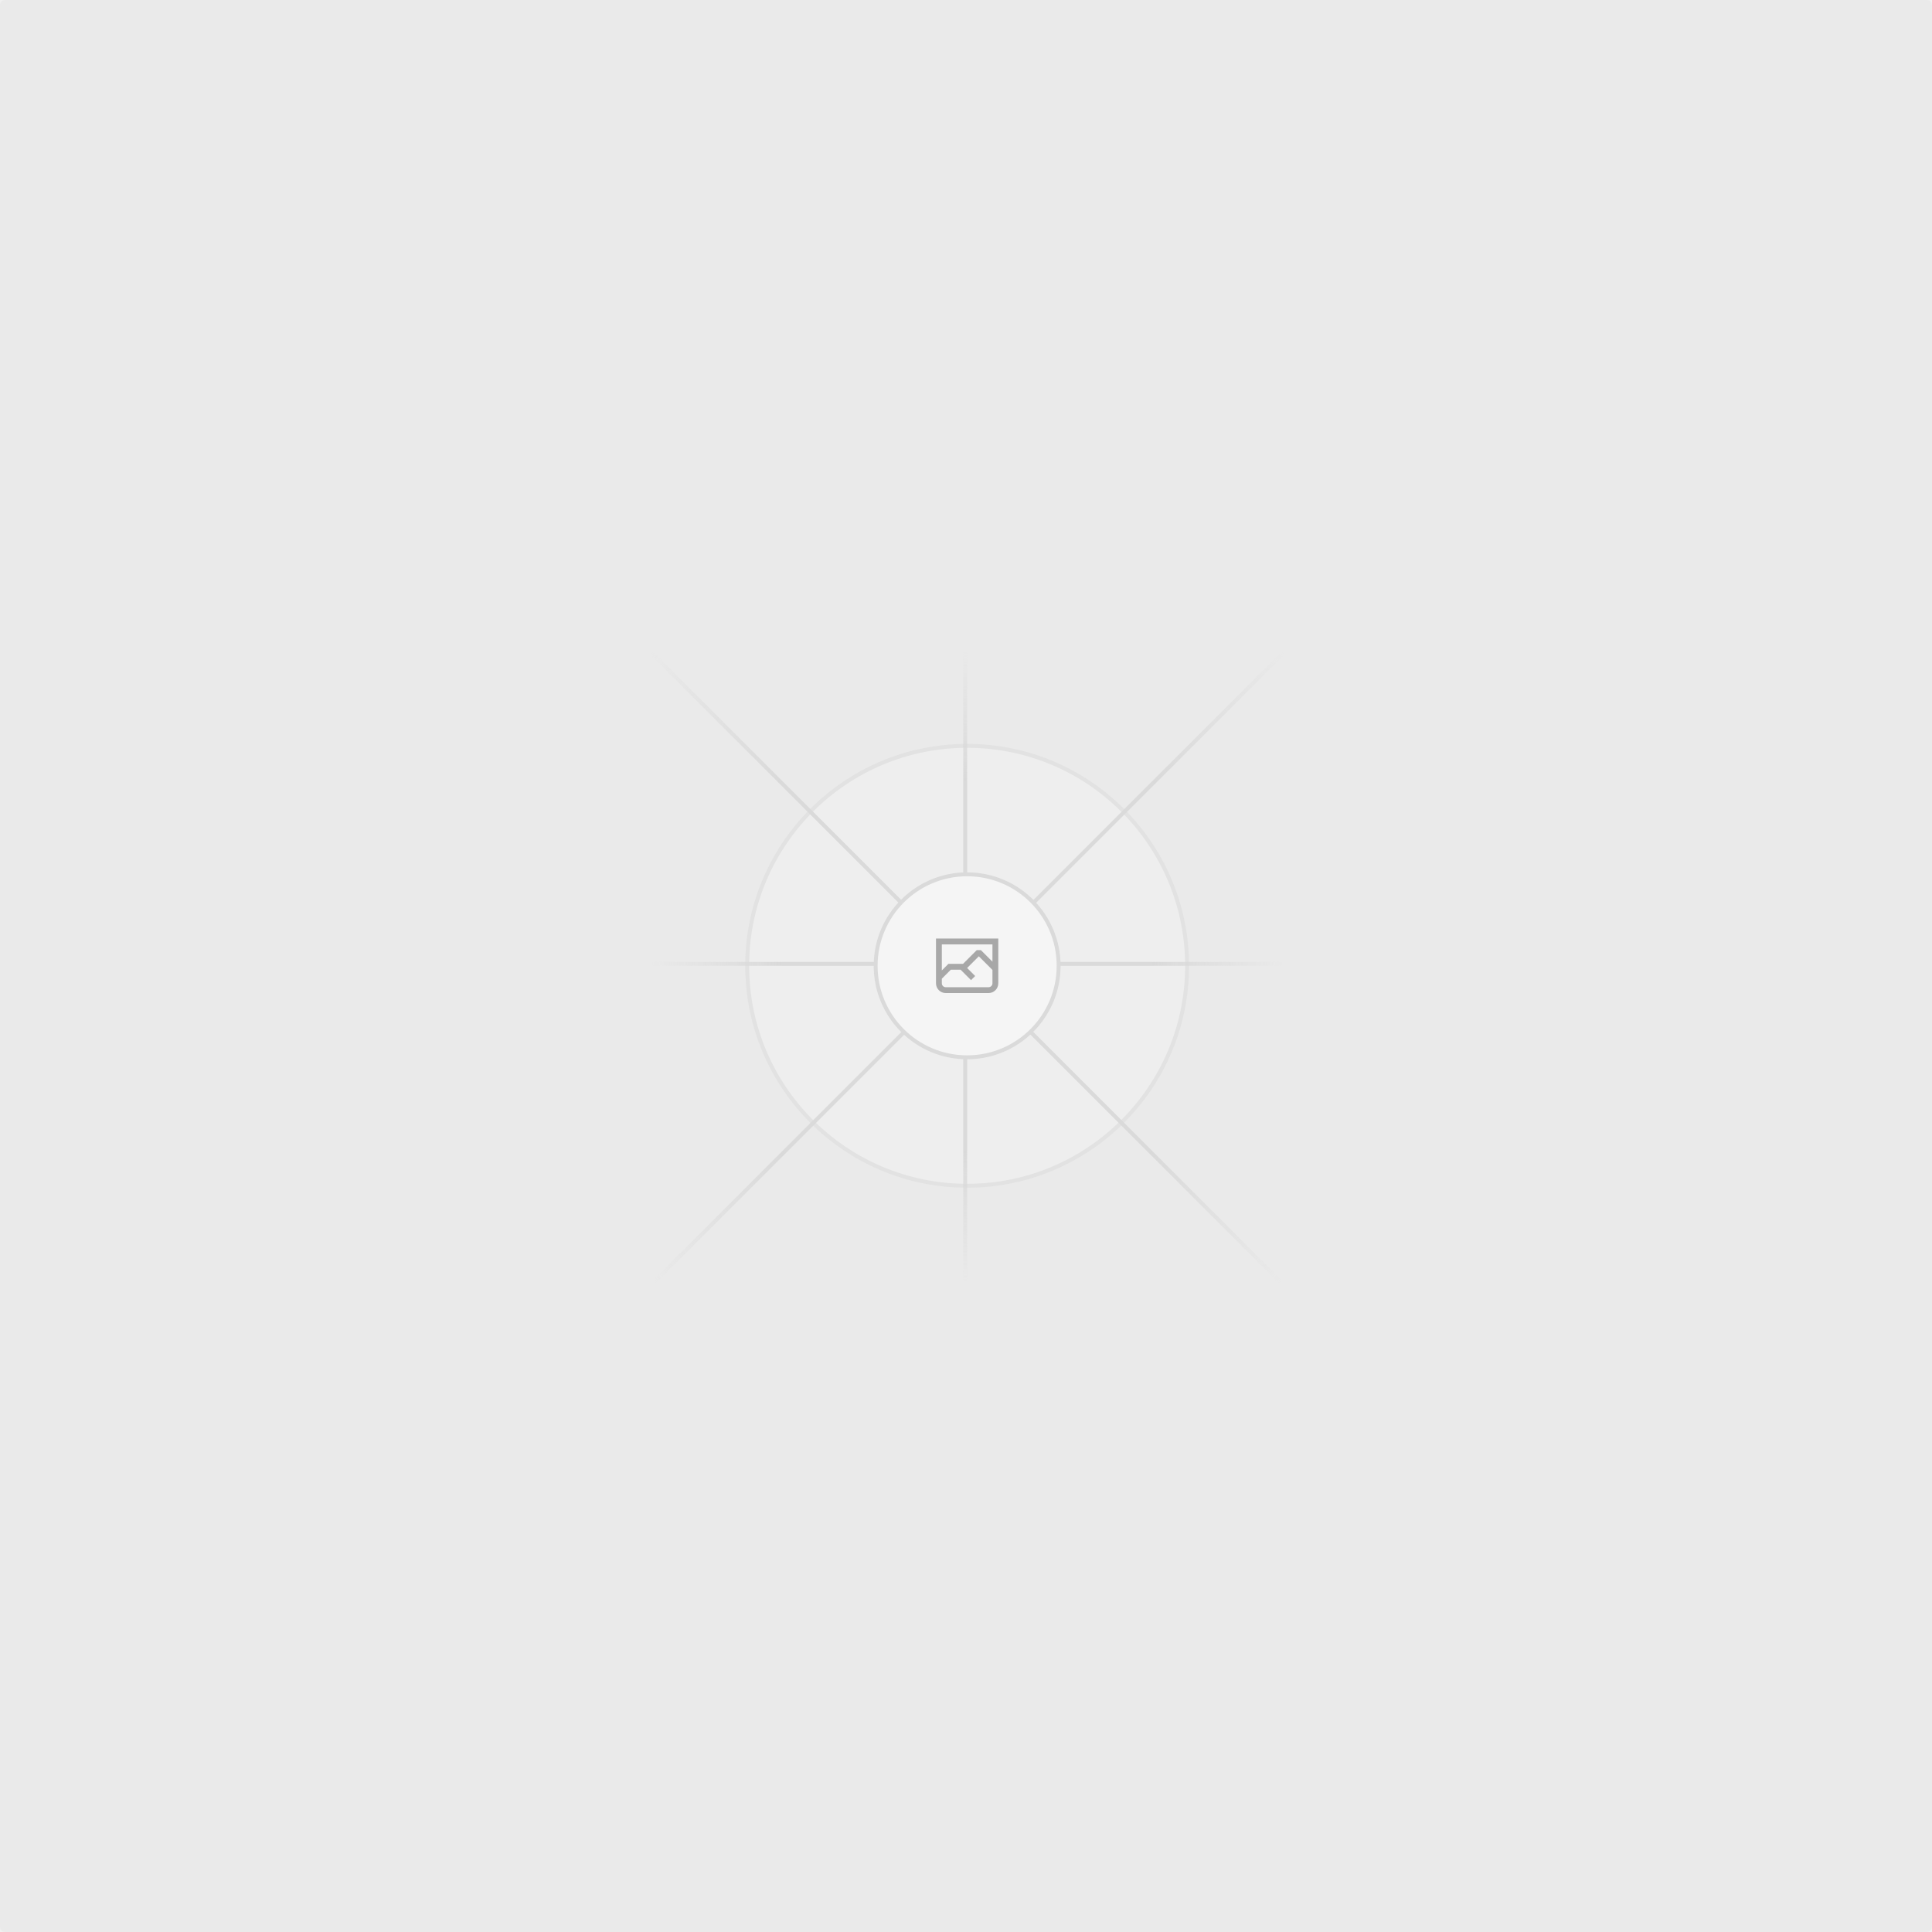
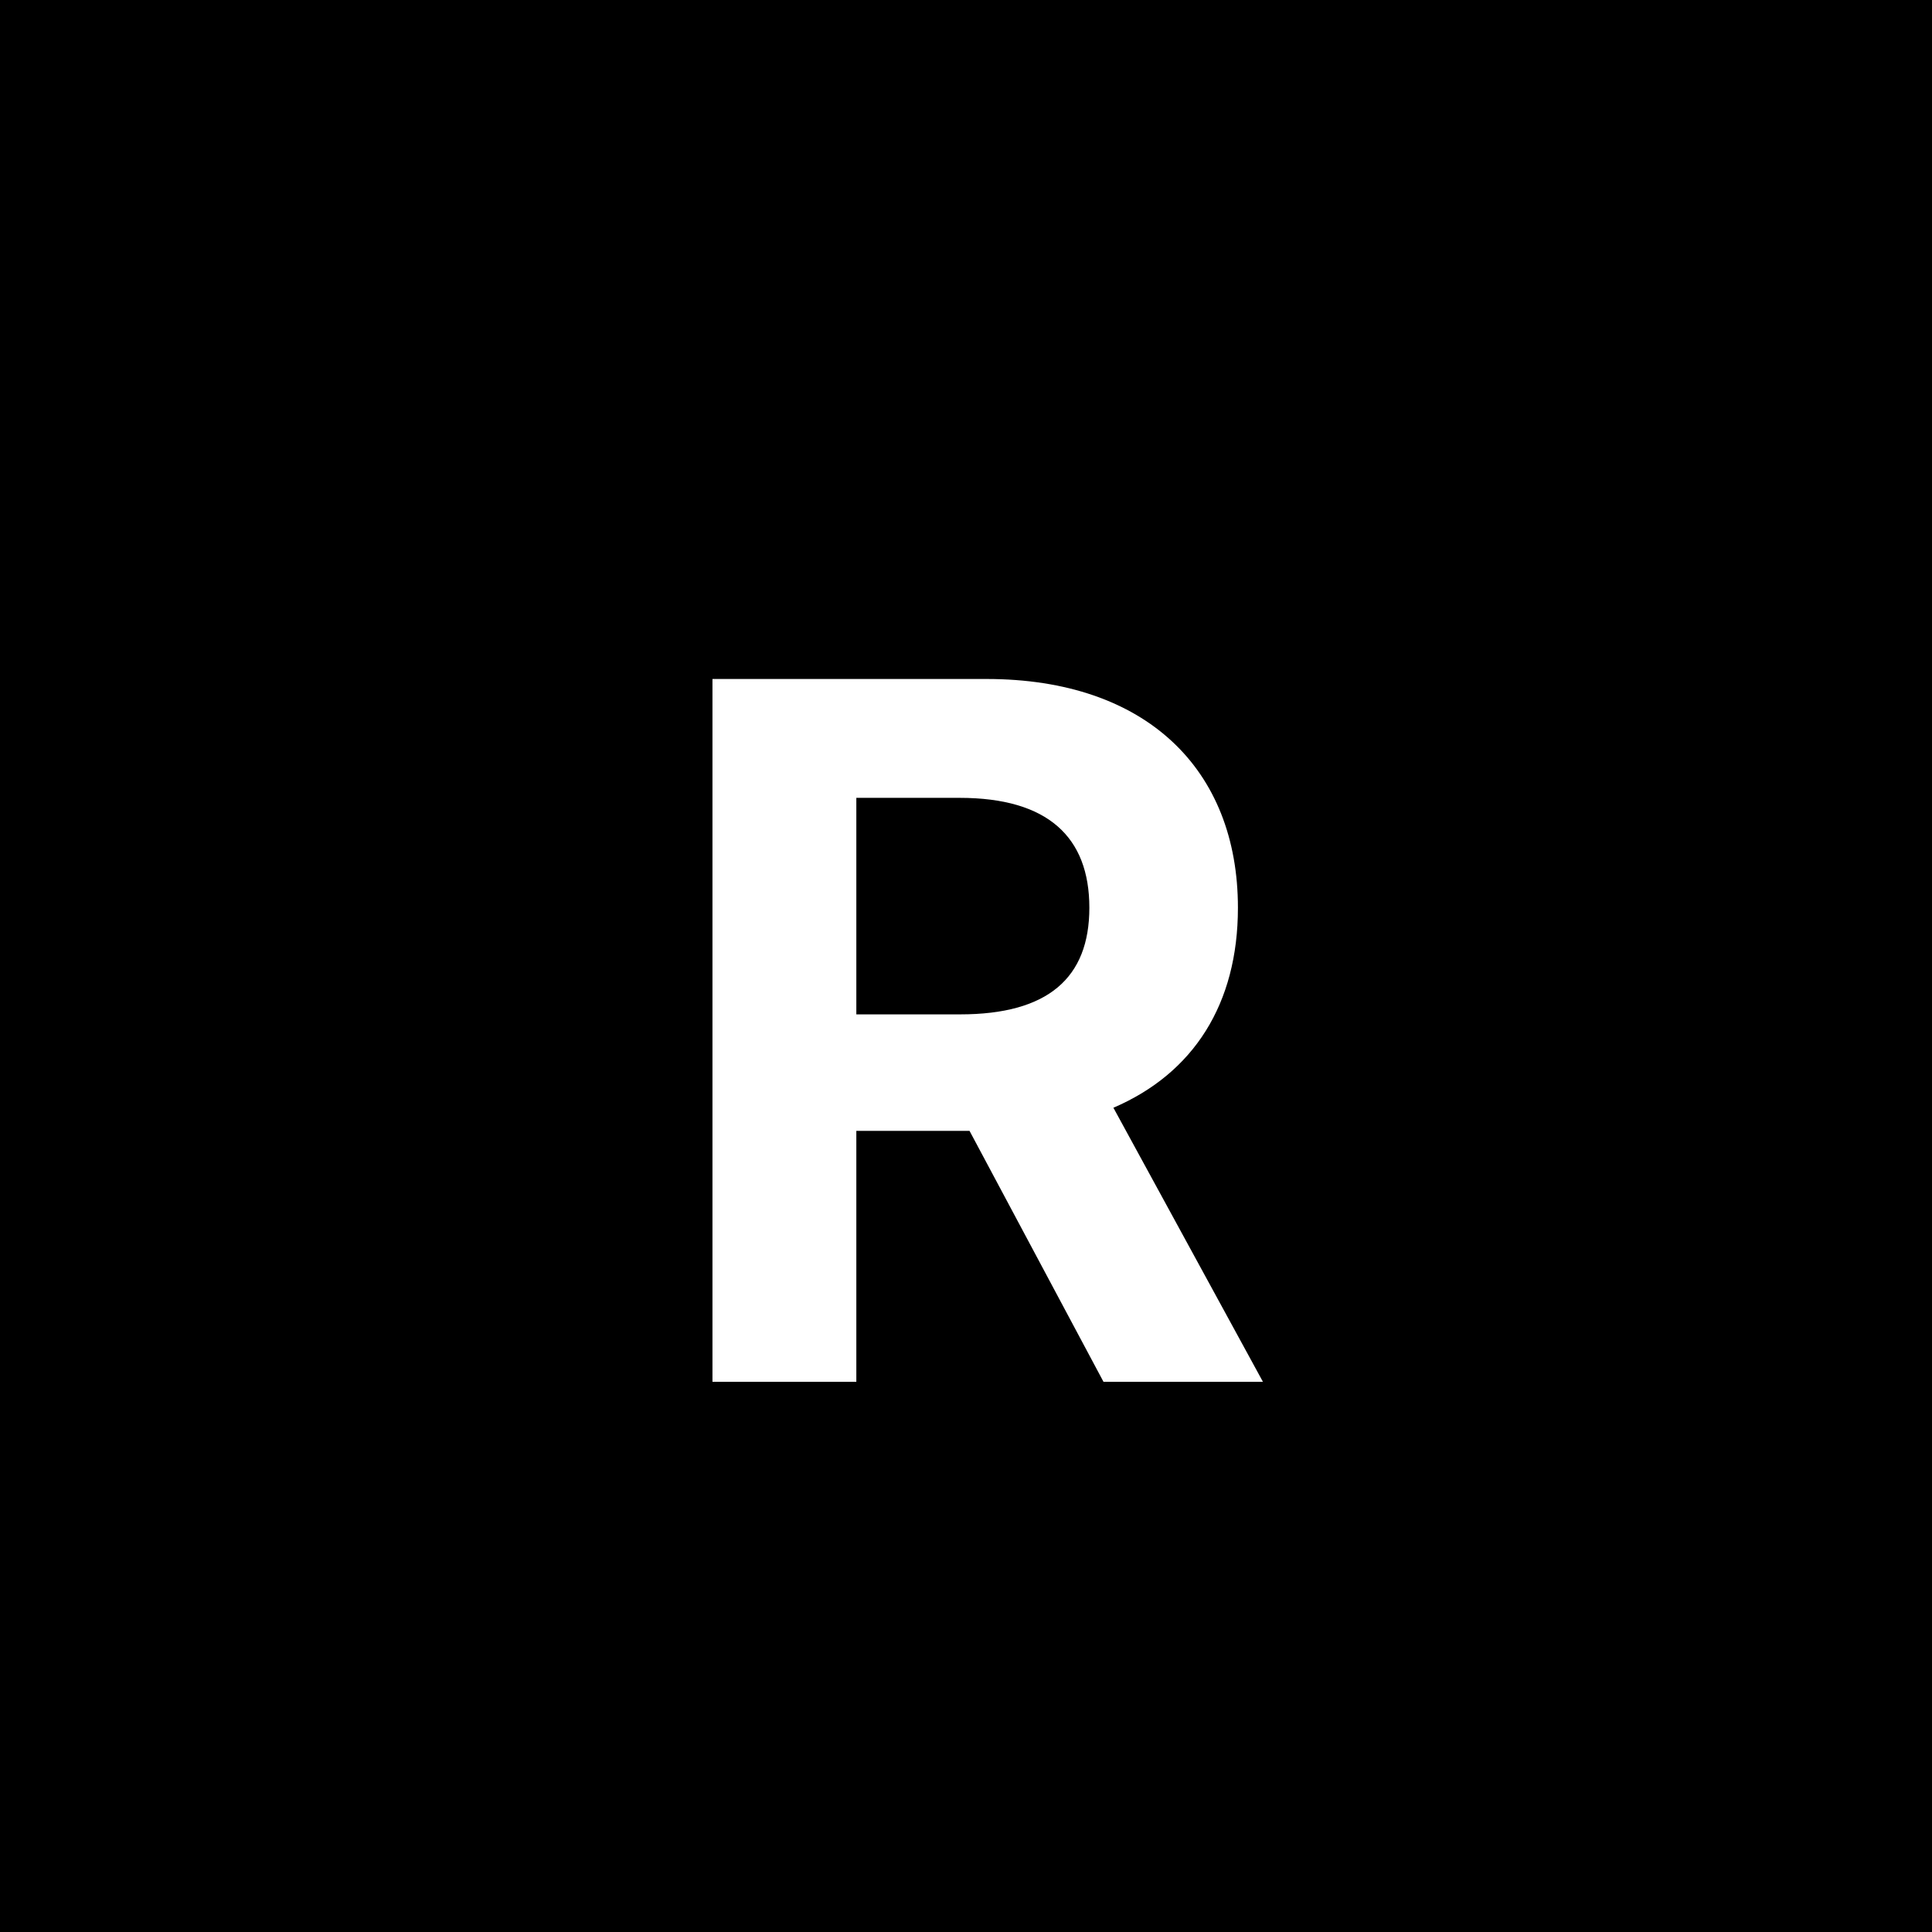
<svg xmlns="http://www.w3.org/2000/svg" width="1200" height="1200" fill="none">
-   <rect width="1200" height="1200" fill="#EAEAEA" rx="3" />
-   <g opacity=".5">
-     <g opacity=".5">
-       <path fill="#FAFAFA" d="M600.709 736.5c-75.454 0-136.621-61.167-136.621-136.62 0-75.454 61.167-136.621 136.621-136.621 75.453 0 136.62 61.167 136.62 136.621 0 75.453-61.167 136.62-136.62 136.62Z" />
-       <path stroke="#C9C9C9" stroke-width="2.418" d="M600.709 736.5c-75.454 0-136.621-61.167-136.621-136.62 0-75.454 61.167-136.621 136.621-136.621 75.453 0 136.62 61.167 136.62 136.621 0 75.453-61.167 136.62-136.62 136.62Z" />
-     </g>
-     <path stroke="url(#a)" stroke-width="2.418" d="M0-1.209h553.581" transform="scale(1 -1) rotate(45 1163.11 91.165)" />
-     <path stroke="url(#b)" stroke-width="2.418" d="M404.846 598.671h391.726" />
-     <path stroke="url(#c)" stroke-width="2.418" d="M599.5 795.742V404.017" />
-     <path stroke="url(#d)" stroke-width="2.418" d="m795.717 796.597-391.441-391.44" />
-     <path fill="#fff" d="M600.709 656.704c-31.384 0-56.825-25.441-56.825-56.824 0-31.384 25.441-56.825 56.825-56.825 31.383 0 56.824 25.441 56.824 56.825 0 31.383-25.441 56.824-56.824 56.824Z" />
-     <g clip-path="url(#e)">
-       <path fill="#666" fill-rule="evenodd" d="M616.426 586.58h-31.434v16.176l3.553-3.554.531-.531h9.068l.074-.074 8.463-8.463h2.565l7.18 7.181V586.58Zm-15.715 14.654 3.698 3.699 1.283 1.282-2.565 2.565-1.282-1.283-5.2-5.199h-6.066l-5.514 5.514-.073.073v2.876a2.418 2.418 0 0 0 2.418 2.418h26.598a2.418 2.418 0 0 0 2.418-2.418v-8.317l-8.463-8.463-7.181 7.181-.071.072Zm-19.347 5.442v4.085a6.045 6.045 0 0 0 6.046 6.045h26.598a6.044 6.044 0 0 0 6.045-6.045v-7.108l1.356-1.355-1.282-1.283-.074-.073v-17.989h-38.689v23.43l-.146.146.146.147Z" clip-rule="evenodd" />
-     </g>
-     <path stroke="#C9C9C9" stroke-width="2.418" d="M600.709 656.704c-31.384 0-56.825-25.441-56.825-56.824 0-31.384 25.441-56.825 56.825-56.825 31.383 0 56.824 25.441 56.824 56.825 0 31.383-25.441 56.824-56.824 56.824Z" />
-   </g>
-   <defs>
-     <linearGradient id="a" x1="554.061" x2="-.48" y1=".083" y2=".087" gradientUnits="userSpaceOnUse">
-       <stop stop-color="#C9C9C9" stop-opacity="0" />
-       <stop offset=".208" stop-color="#C9C9C9" />
-       <stop offset=".792" stop-color="#C9C9C9" />
-       <stop offset="1" stop-color="#C9C9C9" stop-opacity="0" />
-     </linearGradient>
-     <linearGradient id="b" x1="796.912" x2="404.507" y1="599.963" y2="599.965" gradientUnits="userSpaceOnUse">
-       <stop stop-color="#C9C9C9" stop-opacity="0" />
-       <stop offset=".208" stop-color="#C9C9C9" />
-       <stop offset=".792" stop-color="#C9C9C9" />
-       <stop offset="1" stop-color="#C9C9C9" stop-opacity="0" />
-     </linearGradient>
-     <linearGradient id="c" x1="600.792" x2="600.794" y1="403.677" y2="796.082" gradientUnits="userSpaceOnUse">
-       <stop stop-color="#C9C9C9" stop-opacity="0" />
-       <stop offset=".208" stop-color="#C9C9C9" />
-       <stop offset=".792" stop-color="#C9C9C9" />
-       <stop offset="1" stop-color="#C9C9C9" stop-opacity="0" />
-     </linearGradient>
-     <linearGradient id="d" x1="404.85" x2="796.972" y1="403.903" y2="796.02" gradientUnits="userSpaceOnUse">
-       <stop stop-color="#C9C9C9" stop-opacity="0" />
-       <stop offset=".208" stop-color="#C9C9C9" />
-       <stop offset=".792" stop-color="#C9C9C9" />
-       <stop offset="1" stop-color="#C9C9C9" stop-opacity="0" />
-     </linearGradient>
-     <clipPath id="e">
-       <path fill="#fff" d="M581.364 580.535h38.689v38.689h-38.689z" />
-     </clipPath>
-   </defs>
+   <rect width="1200" height="1200" fill="#000" rx="0" />
+   <text x="600" y="640" text-anchor="middle" dominant-baseline="central" font-family="Inter, system-ui, sans-serif" font-weight="700" font-size="600" fill="#fff">R</text>
</svg>
